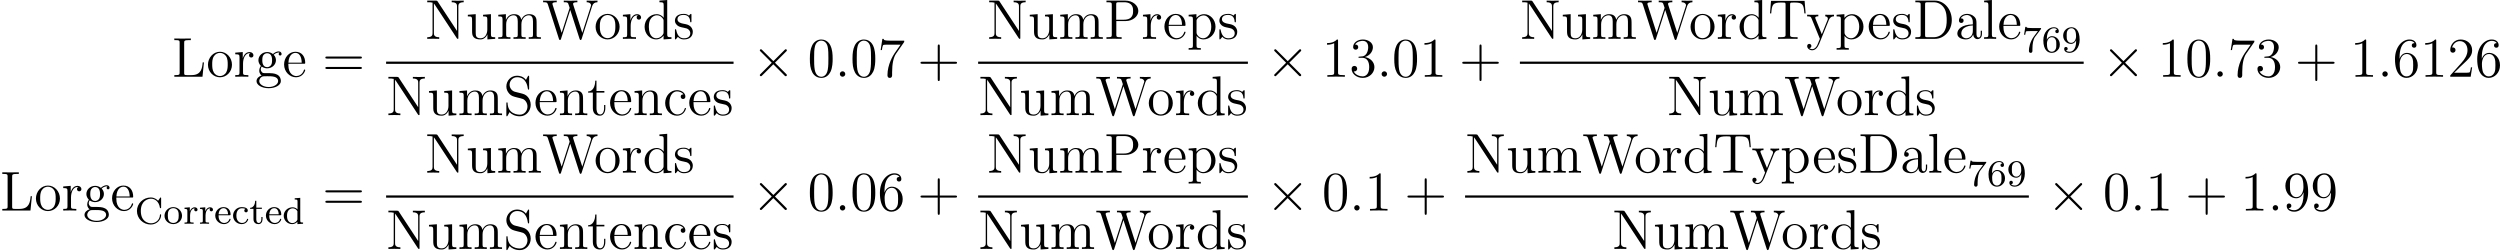
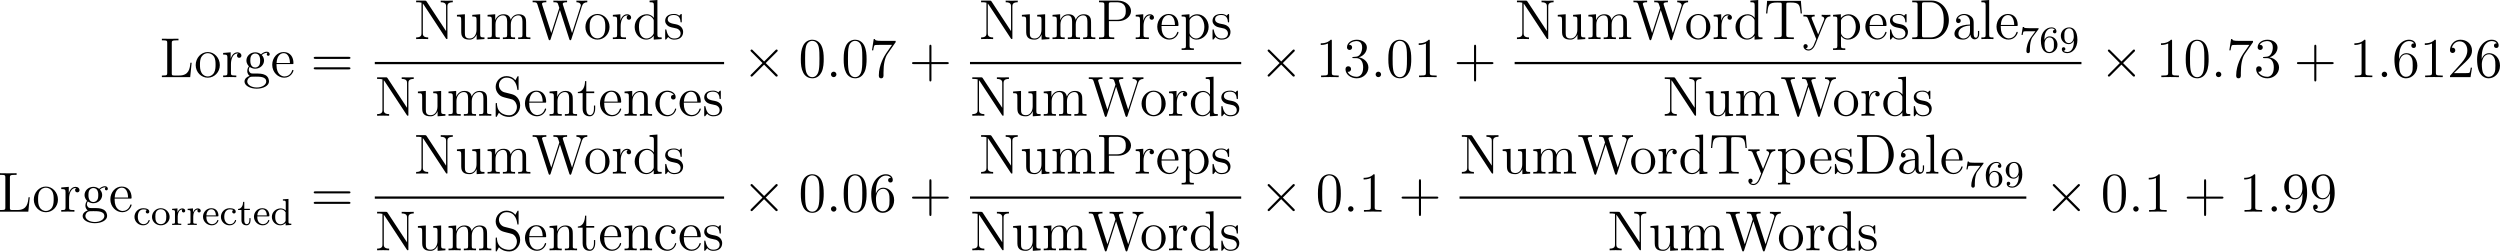
- <svg xmlns="http://www.w3.org/2000/svg" xmlns:xlink="http://www.w3.org/1999/xlink" version="1.1" width="603.292pt" height="60.356pt" viewBox="-.239 -.283 603.292 60.356">
+ <svg xmlns="http://www.w3.org/2000/svg" xmlns:xlink="http://www.w3.org/1999/xlink" version="1.1" width="600.08pt" height="60.356pt" viewBox="-.241 -.283 600.08 60.356">
  <defs>
-     <path id="g1-58" d="M2.2-.574C2.2-.921 1.913-1.16 1.626-1.16C1.279-1.16 1.04-.873 1.04-.586C1.04-.239 1.327 0 1.614 0C1.961 0 2.2-.287 2.2-.574Z" />
    <path id="g2-54" d="M1.1-2.638C1.1-3.3 1.156-3.881 1.443-4.368C1.682-4.766 2.088-5.093 2.59-5.093C2.75-5.093 3.116-5.069 3.3-4.79C2.941-4.774 2.909-4.503 2.909-4.415C2.909-4.176 3.092-4.041 3.284-4.041C3.427-4.041 3.658-4.129 3.658-4.431C3.658-4.91 3.3-5.3 2.582-5.3C1.474-5.3 .351-4.248 .351-2.527C.351-.367 1.355 .167 2.128 .167C2.511 .167 2.925 .064 3.284-.279C3.602-.59 3.873-.925 3.873-1.618C3.873-2.662 3.084-3.395 2.2-3.395C1.626-3.395 1.283-3.029 1.1-2.638ZM2.128-.072C1.706-.072 1.443-.367 1.323-.59C1.14-.948 1.124-1.49 1.124-1.793C1.124-2.582 1.554-3.172 2.168-3.172C2.566-3.172 2.805-2.965 2.957-2.686C3.124-2.391 3.124-2.032 3.124-1.626S3.124-.869 2.965-.582C2.758-.215 2.479-.072 2.128-.072Z" />
    <path id="g2-55" d="M4.033-4.854C4.105-4.941 4.105-4.957 4.105-5.133H2.08C1.881-5.133 1.634-5.141 1.435-5.157C1.02-5.189 1.012-5.26 .988-5.388H.741L.47-3.706H.717C.733-3.826 .821-4.376 .933-4.439C1.02-4.479 1.618-4.479 1.737-4.479H3.427L2.606-3.379C1.698-2.168 1.506-.909 1.506-.279C1.506-.199 1.506 .167 1.881 .167S2.256-.191 2.256-.287V-.669C2.256-1.817 2.447-2.758 2.837-3.276L4.033-4.854Z" />
    <path id="g2-57" d="M3.124-2.351C3.124-.406 2.2-.072 1.737-.072C1.57-.072 1.156-.096 .94-.343C1.291-.375 1.315-.638 1.315-.717C1.315-.956 1.132-1.092 .94-1.092C.797-1.092 .566-1.004 .566-.701C.566-.159 1.012 .167 1.745 .167C2.837 .167 3.873-.917 3.873-2.622C3.873-4.694 2.957-5.3 2.136-5.3C1.196-5.3 .351-4.567 .351-3.523C.351-2.495 1.124-1.745 2.024-1.745C2.59-1.745 2.933-2.104 3.124-2.511V-2.351ZM2.056-1.969C1.69-1.969 1.459-2.136 1.283-2.431C1.1-2.726 1.1-3.108 1.1-3.515C1.1-3.985 1.1-4.32 1.315-4.647C1.514-4.933 1.769-5.093 2.144-5.093C2.678-5.093 2.909-4.567 2.933-4.527C3.1-4.136 3.108-3.515 3.108-3.355C3.108-2.726 2.766-1.969 2.056-1.969Z" />
-     <path id="g2-67" d="M5.635-5.404C5.635-5.531 5.635-5.611 5.531-5.611C5.475-5.611 5.467-5.603 5.396-5.499L4.989-4.91C4.702-5.22 4.176-5.611 3.411-5.611C1.809-5.611 .47-4.328 .47-2.726C.47-1.116 1.801 .167 3.419 .167C4.758 .167 5.635-.893 5.635-1.865C5.635-1.945 5.635-2.016 5.507-2.016C5.42-2.016 5.396-1.977 5.388-1.897C5.324-.669 4.336-.096 3.491-.096C2.813-.096 1.299-.51 1.299-2.726C1.299-4.87 2.734-5.348 3.491-5.348C4.24-5.348 5.165-4.814 5.372-3.443C5.38-3.379 5.388-3.324 5.499-3.324C5.635-3.324 5.635-3.379 5.635-3.531V-5.404Z" />
    <path id="g2-99" d="M2.933-3.164C2.71-3.092 2.678-2.909 2.678-2.813C2.678-2.598 2.829-2.439 3.053-2.439C3.26-2.439 3.427-2.582 3.427-2.821C3.427-3.316 2.885-3.555 2.136-3.555C1.028-3.555 .279-2.67 .279-1.722C.279-.709 1.108 .08 2.112 .08C3.236 .08 3.515-.861 3.515-.956S3.411-1.052 3.387-1.052C3.332-1.052 3.292-1.044 3.268-.964C3.212-.797 2.989-.167 2.192-.167C1.698-.167 .988-.55 .988-1.73C.988-2.877 1.578-3.308 2.16-3.308C2.232-3.308 2.654-3.308 2.933-3.164Z" />
    <path id="g2-100" d="M2.622-5.444V-5.181C3.164-5.181 3.228-5.125 3.228-4.734V-3.053C2.949-3.355 2.574-3.515 2.16-3.515C1.164-3.515 .279-2.742 .279-1.714C.279-.733 1.076 .08 2.08 .08C2.55 .08 2.941-.143 3.204-.422V.08L4.415 0V-.263C3.873-.263 3.81-.319 3.81-.709V-5.531L2.622-5.444ZM3.204-.988C3.204-.845 3.204-.813 3.084-.654C2.861-.335 2.495-.143 2.12-.143C1.753-.143 1.435-.335 1.243-.63C1.028-.94 .988-1.331 .988-1.706C.988-2.168 1.06-2.495 1.243-2.774C1.435-3.068 1.793-3.292 2.2-3.292C2.582-3.292 2.965-3.1 3.204-2.686V-.988Z" />
    <path id="g2-101" d="M3.292-1.817C3.467-1.817 3.515-1.817 3.515-2C3.515-2.71 3.124-3.555 2-3.555C1.012-3.555 .239-2.734 .239-1.745C.239-.717 1.1 .08 2.104 .08C3.116 .08 3.515-.773 3.515-.956C3.515-.988 3.491-1.068 3.387-1.068C3.3-1.068 3.284-1.012 3.268-.964C2.981-.191 2.295-.167 2.152-.167C1.793-.167 1.427-.335 1.188-.701S.948-1.578 .948-1.817H3.292ZM.956-2.024C1.028-3.14 1.706-3.332 2-3.332C2.933-3.332 2.965-2.208 2.973-2.024H.956Z" />
    <path id="g2-111" d="M3.985-1.698C3.985-2.694 3.164-3.555 2.112-3.555S.239-2.694 .239-1.698S1.092 .08 2.112 .08C3.14 .08 3.985-.701 3.985-1.698ZM2.112-.167C1.682-.167 1.347-.375 1.172-.654C.972-.98 .948-1.371 .948-1.769C.948-2.072 .948-2.55 1.196-2.893C1.403-3.172 1.737-3.332 2.112-3.332C2.527-3.332 2.869-3.132 3.053-2.853C3.268-2.519 3.276-2.088 3.276-1.769C3.276-1.403 3.26-.964 3.037-.63C2.821-.311 2.463-.167 2.112-.167Z" />
    <path id="g2-114" d="M1.467-1.817C1.467-2.415 1.714-3.276 2.479-3.292C2.431-3.26 2.351-3.196 2.351-3.013C2.351-2.766 2.542-2.654 2.702-2.654C2.893-2.654 3.061-2.782 3.061-3.013C3.061-3.292 2.805-3.515 2.455-3.515C1.937-3.515 1.586-3.124 1.419-2.678H1.411V-3.515L.279-3.427V-3.164C.821-3.164 .885-3.108 .885-2.718V-.622C.885-.263 .789-.263 .279-.263V0C.59-.024 1.028-.024 1.219-.024C1.69-.024 1.706-.024 2.224 0V-.263H2.064C1.482-.263 1.467-.351 1.467-.638V-1.817Z" />
    <path id="g2-116" d="M1.482-3.172H2.67V-3.435H1.482V-4.902H1.235C1.227-4.176 .901-3.419 .159-3.395V-3.172H.877V-.996C.877-.064 1.594 .08 1.961 .08C2.495 .08 2.813-.399 2.813-.996V-1.443H2.566V-1.012C2.566-.462 2.319-.167 2.016-.167C1.482-.167 1.482-.853 1.482-.98V-3.172Z" />
+     <path id="g1-58" d="M2.2-.574C2.2-.921 1.913-1.16 1.626-1.16C1.279-1.16 1.04-.873 1.04-.586C1.04-.239 1.327 0 1.614 0C1.961 0 2.2-.287 2.2-.574Z" />
    <path id="g0-2" d="M4.651-3.324L2.26-5.703C2.116-5.846 2.092-5.87 1.997-5.87C1.877-5.87 1.757-5.762 1.757-5.631C1.757-5.547 1.781-5.523 1.913-5.392L4.304-2.989L1.913-.586C1.781-.454 1.757-.43 1.757-.347C1.757-.215 1.877-.108 1.997-.108C2.092-.108 2.116-.132 2.26-.275L4.639-2.654L7.113-.179C7.137-.167 7.221-.108 7.293-.108C7.436-.108 7.532-.215 7.532-.347C7.532-.371 7.532-.418 7.496-.478C7.484-.502 5.583-2.379 4.985-2.989L7.173-5.177C7.233-5.248 7.412-5.404 7.472-5.475C7.484-5.499 7.532-5.547 7.532-5.631C7.532-5.762 7.436-5.87 7.293-5.87C7.197-5.87 7.149-5.822 7.018-5.691L4.651-3.324Z" />
    <path id="g3-43" d="M4.77-2.762H8.07C8.237-2.762 8.452-2.762 8.452-2.977C8.452-3.204 8.249-3.204 8.07-3.204H4.77V-6.504C4.77-6.671 4.77-6.886 4.555-6.886C4.328-6.886 4.328-6.683 4.328-6.504V-3.204H1.028C.861-3.204 .646-3.204 .646-2.989C.646-2.762 .849-2.762 1.028-2.762H4.328V.538C4.328 .705 4.328 .921 4.543 .921C4.77 .921 4.77 .717 4.77 .538V-2.762Z" />
    <path id="g3-48" d="M5.356-3.826C5.356-4.818 5.296-5.786 4.866-6.695C4.376-7.687 3.515-7.95 2.929-7.95C2.236-7.95 1.387-7.603 .944-6.611C.61-5.858 .49-5.117 .49-3.826C.49-2.666 .574-1.793 1.004-.944C1.47-.036 2.295 .251 2.917 .251C3.957 .251 4.555-.371 4.902-1.064C5.332-1.961 5.356-3.132 5.356-3.826ZM2.917 .012C2.534 .012 1.757-.203 1.53-1.506C1.399-2.224 1.399-3.132 1.399-3.969C1.399-4.949 1.399-5.834 1.59-6.539C1.793-7.34 2.403-7.711 2.917-7.711C3.371-7.711 4.065-7.436 4.292-6.408C4.447-5.727 4.447-4.782 4.447-3.969C4.447-3.168 4.447-2.26 4.316-1.53C4.089-.215 3.335 .012 2.917 .012Z" />
    <path id="g3-49" d="M3.443-7.663C3.443-7.938 3.443-7.95 3.204-7.95C2.917-7.627 2.319-7.185 1.088-7.185V-6.838C1.363-6.838 1.961-6.838 2.618-7.149V-.921C2.618-.49 2.582-.347 1.53-.347H1.16V0C1.482-.024 2.642-.024 3.037-.024S4.579-.024 4.902 0V-.347H4.531C3.479-.347 3.443-.49 3.443-.921V-7.663Z" />
    <path id="g3-50" d="M5.26-2.008H4.997C4.961-1.805 4.866-1.148 4.746-.956C4.663-.849 3.981-.849 3.622-.849H1.411C1.733-1.124 2.463-1.889 2.774-2.176C4.591-3.85 5.26-4.471 5.26-5.655C5.26-7.03 4.172-7.95 2.786-7.95S.586-6.767 .586-5.738C.586-5.129 1.112-5.129 1.148-5.129C1.399-5.129 1.71-5.308 1.71-5.691C1.71-6.025 1.482-6.253 1.148-6.253C1.04-6.253 1.016-6.253 .98-6.241C1.207-7.054 1.853-7.603 2.63-7.603C3.646-7.603 4.268-6.755 4.268-5.655C4.268-4.639 3.682-3.754 3.001-2.989L.586-.287V0H4.949L5.26-2.008Z" />
    <path id="g3-51" d="M2.2-4.292C1.997-4.28 1.949-4.268 1.949-4.16C1.949-4.041 2.008-4.041 2.224-4.041H2.774C3.79-4.041 4.244-3.204 4.244-2.056C4.244-.49 3.431-.072 2.845-.072C2.271-.072 1.291-.347 .944-1.136C1.327-1.076 1.674-1.291 1.674-1.722C1.674-2.068 1.423-2.307 1.088-2.307C.801-2.307 .49-2.14 .49-1.686C.49-.622 1.554 .251 2.881 .251C4.304 .251 5.356-.837 5.356-2.044C5.356-3.144 4.471-4.005 3.324-4.208C4.364-4.507 5.033-5.38 5.033-6.312C5.033-7.257 4.053-7.95 2.893-7.95C1.698-7.95 .813-7.221 .813-6.348C.813-5.87 1.184-5.774 1.363-5.774C1.614-5.774 1.901-5.954 1.901-6.312C1.901-6.695 1.614-6.862 1.351-6.862C1.279-6.862 1.255-6.862 1.219-6.85C1.674-7.663 2.798-7.663 2.857-7.663C3.252-7.663 4.029-7.484 4.029-6.312C4.029-6.085 3.993-5.416 3.646-4.902C3.288-4.376 2.881-4.34 2.558-4.328L2.2-4.292Z" />
    <path id="g3-54" d="M1.47-4.16C1.47-7.185 2.941-7.663 3.587-7.663C4.017-7.663 4.447-7.532 4.674-7.173C4.531-7.173 4.077-7.173 4.077-6.683C4.077-6.42 4.256-6.193 4.567-6.193C4.866-6.193 5.069-6.372 5.069-6.719C5.069-7.34 4.615-7.95 3.575-7.95C2.068-7.95 .49-6.408 .49-3.778C.49-.49 1.925 .251 2.941 .251C4.244 .251 5.356-.885 5.356-2.439C5.356-4.029 4.244-5.093 3.049-5.093C1.985-5.093 1.59-4.172 1.47-3.838V-4.16ZM2.941-.072C2.188-.072 1.829-.741 1.722-.992C1.614-1.303 1.494-1.889 1.494-2.726C1.494-3.67 1.925-4.854 3.001-4.854C3.658-4.854 4.005-4.411 4.184-4.005C4.376-3.563 4.376-2.965 4.376-2.451C4.376-1.841 4.376-1.303 4.148-.849C3.85-.275 3.419-.072 2.941-.072Z" />
    <path id="g3-55" d="M5.679-7.424V-7.699H2.798C1.351-7.699 1.327-7.855 1.279-8.082H1.016L.646-5.691H.909C.944-5.906 1.052-6.647 1.207-6.779C1.303-6.85 2.2-6.85 2.367-6.85H4.902L3.634-5.033C3.312-4.567 2.104-2.606 2.104-.359C2.104-.227 2.104 .251 2.594 .251C3.096 .251 3.096-.215 3.096-.371V-.968C3.096-2.75 3.383-4.136 3.945-4.937L5.679-7.424Z" />
    <path id="g3-57" d="M4.376-3.479C4.376-.658 3.12-.072 2.403-.072C2.116-.072 1.482-.108 1.184-.526H1.255C1.339-.502 1.769-.574 1.769-1.016C1.769-1.279 1.59-1.506 1.279-1.506S.777-1.303 .777-.992C.777-.251 1.375 .251 2.415 .251C3.909 .251 5.356-1.339 5.356-3.933C5.356-7.149 4.017-7.95 2.965-7.95C1.65-7.95 .49-6.85 .49-5.272S1.602-2.618 2.798-2.618C3.682-2.618 4.136-3.264 4.376-3.873V-3.479ZM2.845-2.857C2.092-2.857 1.769-3.467 1.662-3.694C1.47-4.148 1.47-4.722 1.47-5.26C1.47-5.93 1.47-6.504 1.781-6.994C1.997-7.317 2.319-7.663 2.965-7.663C3.646-7.663 3.993-7.066 4.113-6.791C4.352-6.205 4.352-5.189 4.352-5.009C4.352-4.005 3.897-2.857 2.845-2.857Z" />
    <path id="g3-61" d="M8.07-3.873C8.237-3.873 8.452-3.873 8.452-4.089C8.452-4.316 8.249-4.316 8.07-4.316H1.028C.861-4.316 .646-4.316 .646-4.101C.646-3.873 .849-3.873 1.028-3.873H8.07ZM8.07-1.65C8.237-1.65 8.452-1.65 8.452-1.865C8.452-2.092 8.249-2.092 8.07-2.092H1.028C.861-2.092 .646-2.092 .646-1.877C.646-1.65 .849-1.65 1.028-1.65H8.07Z" />
    <path id="g3-68" d="M.502-8.165V-7.819H.741C1.602-7.819 1.638-7.699 1.638-7.257V-.909C1.638-.466 1.602-.347 .741-.347H.502V0H4.686C6.683 0 8.285-1.793 8.285-4.005C8.285-6.312 6.671-8.165 4.686-8.165H.502ZM3.132-.347C2.606-.347 2.582-.43 2.582-.825V-7.34C2.582-7.735 2.606-7.819 3.132-7.819H4.388C5.38-7.819 6.169-7.34 6.659-6.551C7.197-5.703 7.197-4.495 7.197-4.017C7.197-3.347 7.185-2.224 6.504-1.339C6.109-.837 5.392-.347 4.388-.347H3.132Z" />
    <path id="g3-76" d="M6.814-3.061H6.551C6.432-1.865 6.276-.347 4.184-.347H3.144C2.618-.347 2.594-.43 2.594-.825V-7.245C2.594-7.675 2.618-7.819 3.658-7.819H4.017V-8.165C3.67-8.141 2.618-8.141 2.2-8.141C1.841-8.141 .777-8.141 .49-8.165V-7.819H.729C1.59-7.819 1.626-7.699 1.626-7.257V-.909C1.626-.466 1.59-.347 .729-.347H.49V0H6.504L6.814-3.061Z" />
    <path id="g3-78" d="M2.702-7.998C2.594-8.153 2.582-8.165 2.319-8.165H.49V-7.819C1.004-7.819 1.303-7.819 1.626-7.735V-1.255C1.626-.909 1.626-.347 .49-.347V0C.801-.024 1.435-.024 1.769-.024S2.738-.024 3.049 0V-.347C1.913-.347 1.913-.909 1.913-1.255V-7.544C2.008-7.448 2.008-7.424 2.116-7.281L6.779-.179C6.898-.012 6.91 0 6.994 0C7.101 0 7.125-.048 7.137-.072V-6.91C7.137-7.257 7.137-7.819 8.273-7.819V-8.165C7.962-8.141 7.329-8.141 6.994-8.141S6.025-8.141 5.715-8.165V-7.819C6.85-7.819 6.85-7.257 6.85-6.91V-1.686L2.702-7.998Z" />
    <path id="g3-80" d="M2.606-3.802H4.627C6.025-3.802 7.305-4.746 7.305-5.954C7.305-7.113 6.145-8.165 4.531-8.165H.502V-7.819H.741C1.602-7.819 1.638-7.699 1.638-7.257V-.909C1.638-.466 1.602-.347 .741-.347H.502V0C.789-.024 1.769-.024 2.116-.024C2.475-.024 3.455-.024 3.742 0V-.347H3.503C2.642-.347 2.606-.466 2.606-.909V-3.802ZM2.582-4.089V-7.34C2.582-7.735 2.606-7.819 3.132-7.819H4.256C6.193-7.819 6.193-6.468 6.193-5.954C6.193-5.452 6.193-4.089 4.244-4.089H2.582Z" />
    <path id="g3-83" d="M2.487-4.985C1.877-5.141 1.339-5.738 1.339-6.504C1.339-7.34 2.008-8.094 2.941-8.094C4.902-8.094 5.165-6.157 5.236-5.643C5.26-5.499 5.26-5.452 5.38-5.452C5.511-5.452 5.511-5.511 5.511-5.727V-8.141C5.511-8.357 5.511-8.416 5.392-8.416C5.356-8.416 5.308-8.416 5.224-8.261L4.83-7.532C4.256-8.273 3.467-8.416 2.941-8.416C1.614-8.416 .646-7.352 .646-6.133C.646-5.559 .849-5.033 1.291-4.555C1.71-4.089 2.128-3.981 2.977-3.766C3.395-3.67 4.053-3.503 4.22-3.431C4.782-3.156 5.153-2.511 5.153-1.841C5.153-.944 4.519-.096 3.527-.096C2.989-.096 2.248-.227 1.662-.741C.968-1.363 .921-2.224 .909-2.618C.897-2.714 .801-2.714 .777-2.714C.646-2.714 .646-2.654 .646-2.439V-.024C.646 .191 .646 .251 .765 .251C.837 .251 .849 .227 .933 .084C.98-.012 1.231-.454 1.327-.634C1.757-.155 2.511 .251 3.539 .251C4.878 .251 5.846-.885 5.846-2.2C5.846-2.929 5.571-3.467 5.248-3.862C4.806-4.4 4.268-4.531 3.802-4.651L2.487-4.985Z" />
    <path id="g3-84" d="M7.807-8.106H.634L.418-5.44H.681C.849-7.329 .956-7.759 2.845-7.759C3.061-7.759 3.395-7.759 3.491-7.735C3.73-7.699 3.742-7.556 3.742-7.281V-.921C3.742-.514 3.742-.347 2.57-.347H2.14V0C2.523-.024 3.754-.024 4.22-.024S5.93-.024 6.312 0V-.347H5.882C4.71-.347 4.71-.514 4.71-.921V-7.281C4.71-7.58 4.734-7.687 4.926-7.735C5.021-7.759 5.368-7.759 5.595-7.759C7.484-7.759 7.592-7.329 7.759-5.44H8.022L7.807-8.106Z" />
    <path id="g3-87" d="M10.676-6.994C10.867-7.568 11.214-7.807 11.812-7.819V-8.165C11.298-8.141 11.274-8.141 10.748-8.141C10.437-8.141 9.791-8.141 9.504-8.165V-7.819C10.234-7.807 10.449-7.424 10.449-7.185C10.449-7.125 10.413-7.03 10.389-6.946L8.572-1.279L6.635-7.293C6.623-7.329 6.599-7.424 6.599-7.46C6.599-7.819 7.233-7.819 7.52-7.819V-8.165C7.233-8.141 6.348-8.141 6.001-8.141S4.926-8.141 4.615-8.165V-7.819C5.248-7.819 5.416-7.783 5.547-7.568C5.631-7.412 5.715-7.042 5.87-6.611L4.16-1.279L2.248-7.233C2.188-7.4 2.188-7.424 2.188-7.46C2.188-7.819 2.798-7.819 3.108-7.819V-8.165C2.833-8.141 1.925-8.141 1.59-8.141C1.243-8.141 .514-8.141 .203-8.165V-7.819C.849-7.819 1.076-7.819 1.219-7.364L3.587 .024C3.646 .203 3.694 .251 3.802 .251C3.897 .251 3.957 .215 4.017 .036L6.001-6.169L7.998 .036C8.058 .215 8.118 .251 8.213 .251C8.321 .251 8.369 .203 8.428 .024L10.676-6.994Z" />
    <path id="g3-97" d="M4.615-3.192C4.615-3.838 4.615-4.316 4.089-4.782C3.67-5.165 3.132-5.332 2.606-5.332C1.626-5.332 .873-4.686 .873-3.909C.873-3.563 1.1-3.395 1.375-3.395C1.662-3.395 1.865-3.599 1.865-3.885C1.865-4.376 1.435-4.376 1.255-4.376C1.53-4.878 2.104-5.093 2.582-5.093C3.132-5.093 3.838-4.639 3.838-3.563V-3.084C1.435-3.049 .526-2.044 .526-1.124C.526-.179 1.626 .12 2.355 .12C3.144 .12 3.682-.359 3.909-.933C3.957-.371 4.328 .06 4.842 .06C5.093 .06 5.786-.108 5.786-1.064V-1.733H5.523V-1.064C5.523-.383 5.236-.287 5.069-.287C4.615-.287 4.615-.921 4.615-1.1V-3.192ZM3.838-1.686C3.838-.514 2.965-.12 2.451-.12C1.865-.12 1.375-.55 1.375-1.124C1.375-2.702 3.407-2.845 3.838-2.869V-1.686Z" />
    <path id="g3-99" d="M4.328-4.423C4.184-4.423 3.742-4.423 3.742-3.933C3.742-3.646 3.945-3.443 4.232-3.443C4.507-3.443 4.734-3.61 4.734-3.957C4.734-4.758 3.897-5.332 2.929-5.332C1.53-5.332 .418-4.089 .418-2.582C.418-1.052 1.566 .12 2.917 .12C4.495 .12 4.854-1.315 4.854-1.423S4.77-1.53 4.734-1.53C4.627-1.53 4.615-1.494 4.579-1.351C4.316-.502 3.67-.143 3.025-.143C2.295-.143 1.327-.777 1.327-2.594C1.327-4.579 2.343-5.069 2.941-5.069C3.395-5.069 4.053-4.89 4.328-4.423Z" />
    <path id="g3-100" d="M3.587-8.165V-7.819C4.4-7.819 4.495-7.735 4.495-7.149V-4.507C4.244-4.854 3.73-5.272 3.001-5.272C1.614-5.272 .418-4.101 .418-2.57C.418-1.052 1.554 .12 2.869 .12C3.778 .12 4.304-.478 4.471-.705V.12L6.157 0V-.347C5.344-.347 5.248-.43 5.248-1.016V-8.297L3.587-8.165ZM4.471-1.399C4.471-1.184 4.471-1.148 4.304-.885C4.017-.466 3.527-.12 2.929-.12C2.618-.12 1.327-.239 1.327-2.558C1.327-3.419 1.47-3.897 1.733-4.292C1.973-4.663 2.451-5.033 3.049-5.033C3.79-5.033 4.208-4.495 4.328-4.304C4.471-4.101 4.471-4.077 4.471-3.862V-1.399Z" />
    <path id="g3-101" d="M4.579-2.774C4.842-2.774 4.866-2.774 4.866-3.001C4.866-4.208 4.22-5.332 2.774-5.332C1.411-5.332 .359-4.101 .359-2.618C.359-1.04 1.578 .12 2.905 .12C4.328 .12 4.866-1.172 4.866-1.423C4.866-1.494 4.806-1.542 4.734-1.542C4.639-1.542 4.615-1.482 4.591-1.423C4.28-.418 3.479-.143 2.977-.143S1.267-.478 1.267-2.546V-2.774H4.579ZM1.279-3.001C1.375-4.878 2.427-5.093 2.762-5.093C4.041-5.093 4.113-3.407 4.125-3.001H1.279Z" />
    <path id="g3-103" d="M1.423-2.164C1.985-1.793 2.463-1.793 2.594-1.793C3.67-1.793 4.471-2.606 4.471-3.527C4.471-3.85 4.376-4.304 3.993-4.686C4.459-5.165 5.021-5.165 5.081-5.165C5.129-5.165 5.189-5.165 5.236-5.141C5.117-5.093 5.057-4.973 5.057-4.842C5.057-4.674 5.177-4.531 5.368-4.531C5.464-4.531 5.679-4.591 5.679-4.854C5.679-5.069 5.511-5.404 5.093-5.404C4.471-5.404 4.005-5.021 3.838-4.842C3.479-5.117 3.061-5.272 2.606-5.272C1.53-5.272 .729-4.459 .729-3.539C.729-2.857 1.148-2.415 1.267-2.307C1.124-2.128 .909-1.781 .909-1.315C.909-.622 1.327-.323 1.423-.263C.873-.108 .323 .323 .323 .944C.323 1.769 1.447 2.451 2.917 2.451C4.34 2.451 5.523 1.817 5.523 .921C5.523 .622 5.44-.084 4.722-.454C4.113-.765 3.515-.765 2.487-.765C1.757-.765 1.674-.765 1.459-.992C1.339-1.112 1.231-1.339 1.231-1.59C1.231-1.793 1.303-1.997 1.423-2.164ZM2.606-2.044C1.554-2.044 1.554-3.252 1.554-3.527C1.554-3.742 1.554-4.232 1.757-4.555C1.985-4.902 2.343-5.021 2.594-5.021C3.646-5.021 3.646-3.814 3.646-3.539C3.646-3.324 3.646-2.833 3.443-2.511C3.216-2.164 2.857-2.044 2.606-2.044ZM2.929 2.2C1.781 2.2 .909 1.614 .909 .933C.909 .837 .933 .371 1.387 .06C1.65-.108 1.757-.108 2.594-.108C3.587-.108 4.937-.108 4.937 .933C4.937 1.638 4.029 2.2 2.929 2.2Z" />
    <path id="g3-108" d="M2.056-8.297L.395-8.165V-7.819C1.207-7.819 1.303-7.735 1.303-7.149V-.885C1.303-.347 1.172-.347 .395-.347V0C.729-.024 1.315-.024 1.674-.024S2.63-.024 2.965 0V-.347C2.2-.347 2.056-.347 2.056-.885V-8.297Z" />
    <path id="g3-109" d="M8.572-2.905C8.572-4.017 8.572-4.352 8.297-4.734C7.95-5.2 7.388-5.272 6.982-5.272C5.99-5.272 5.487-4.555 5.296-4.089C5.129-5.009 4.483-5.272 3.73-5.272C2.57-5.272 2.116-4.28 2.02-4.041H2.008V-5.272L.383-5.141V-4.794C1.196-4.794 1.291-4.71 1.291-4.125V-.885C1.291-.347 1.16-.347 .383-.347V0C.693-.024 1.339-.024 1.674-.024C2.02-.024 2.666-.024 2.977 0V-.347C2.212-.347 2.068-.347 2.068-.885V-3.108C2.068-4.364 2.893-5.033 3.634-5.033S4.543-4.423 4.543-3.694V-.885C4.543-.347 4.411-.347 3.634-.347V0C3.945-.024 4.591-.024 4.926-.024C5.272-.024 5.918-.024 6.229 0V-.347C5.464-.347 5.32-.347 5.32-.885V-3.108C5.32-4.364 6.145-5.033 6.886-5.033S7.795-4.423 7.795-3.694V-.885C7.795-.347 7.663-.347 6.886-.347V0C7.197-.024 7.843-.024 8.177-.024C8.524-.024 9.17-.024 9.48 0V-.347C8.883-.347 8.584-.347 8.572-.705V-2.905Z" />
    <path id="g3-110" d="M5.32-2.905C5.32-4.017 5.32-4.352 5.045-4.734C4.698-5.2 4.136-5.272 3.73-5.272C2.57-5.272 2.116-4.28 2.02-4.041H2.008V-5.272L.383-5.141V-4.794C1.196-4.794 1.291-4.71 1.291-4.125V-.885C1.291-.347 1.16-.347 .383-.347V0C.693-.024 1.339-.024 1.674-.024C2.02-.024 2.666-.024 2.977 0V-.347C2.212-.347 2.068-.347 2.068-.885V-3.108C2.068-4.364 2.893-5.033 3.634-5.033S4.543-4.423 4.543-3.694V-.885C4.543-.347 4.411-.347 3.634-.347V0C3.945-.024 4.591-.024 4.926-.024C5.272-.024 5.918-.024 6.229 0V-.347C5.631-.347 5.332-.347 5.32-.705V-2.905Z" />
    <path id="g3-111" d="M5.487-2.558C5.487-4.101 4.316-5.332 2.929-5.332C1.494-5.332 .359-4.065 .359-2.558C.359-1.028 1.554 .12 2.917 .12C4.328 .12 5.487-1.052 5.487-2.558ZM2.929-.143C2.487-.143 1.949-.335 1.602-.921C1.279-1.459 1.267-2.164 1.267-2.666C1.267-3.12 1.267-3.85 1.638-4.388C1.973-4.902 2.499-5.093 2.917-5.093C3.383-5.093 3.885-4.878 4.208-4.411C4.579-3.862 4.579-3.108 4.579-2.666C4.579-2.248 4.579-1.506 4.268-.944C3.933-.371 3.383-.143 2.929-.143Z" />
    <path id="g3-112" d="M2.929 1.973C2.164 1.973 2.02 1.973 2.02 1.435V-.646C2.236-.347 2.726 .12 3.491 .12C4.866 .12 6.073-1.04 6.073-2.582C6.073-4.101 4.949-5.272 3.646-5.272C2.594-5.272 2.032-4.519 1.997-4.471V-5.272L.335-5.141V-4.794C1.172-4.794 1.243-4.71 1.243-4.184V1.435C1.243 1.973 1.112 1.973 .335 1.973V2.319C.646 2.295 1.291 2.295 1.626 2.295C1.973 2.295 2.618 2.295 2.929 2.319V1.973ZM2.02-3.814C2.02-4.041 2.02-4.053 2.152-4.244C2.511-4.782 3.096-5.009 3.551-5.009C4.447-5.009 5.165-3.921 5.165-2.582C5.165-1.16 4.352-.12 3.431-.12C3.061-.12 2.714-.275 2.475-.502C2.2-.777 2.02-1.016 2.02-1.351V-3.814Z" />
    <path id="g3-114" d="M1.997-2.786C1.997-3.945 2.475-5.033 3.395-5.033C3.491-5.033 3.515-5.033 3.563-5.021C3.467-4.973 3.276-4.902 3.276-4.579C3.276-4.232 3.551-4.101 3.742-4.101C3.981-4.101 4.22-4.256 4.22-4.579C4.22-4.937 3.897-5.272 3.383-5.272C2.367-5.272 2.02-4.172 1.949-3.945H1.937V-5.272L.335-5.141V-4.794C1.148-4.794 1.243-4.71 1.243-4.125V-.885C1.243-.347 1.112-.347 .335-.347V0C.669-.024 1.327-.024 1.686-.024C2.008-.024 2.857-.024 3.132 0V-.347H2.893C2.02-.347 1.997-.478 1.997-.909V-2.786Z" />
    <path id="g3-115" d="M3.921-5.057C3.921-5.272 3.921-5.332 3.802-5.332C3.706-5.332 3.479-5.069 3.395-4.961C3.025-5.26 2.654-5.332 2.271-5.332C.825-5.332 .395-4.543 .395-3.885C.395-3.754 .395-3.335 .849-2.917C1.231-2.582 1.638-2.499 2.188-2.391C2.845-2.26 3.001-2.224 3.3-1.985C3.515-1.805 3.67-1.542 3.67-1.207C3.67-.693 3.371-.12 2.319-.12C1.53-.12 .956-.574 .693-1.769C.646-1.985 .646-1.997 .634-2.008C.61-2.056 .562-2.056 .526-2.056C.395-2.056 .395-1.997 .395-1.781V-.155C.395 .06 .395 .12 .514 .12C.574 .12 .586 .108 .789-.143C.849-.227 .849-.251 1.028-.442C1.482 .12 2.128 .12 2.331 .12C3.587 .12 4.208-.574 4.208-1.518C4.208-2.164 3.814-2.546 3.706-2.654C3.276-3.025 2.953-3.096 2.164-3.24C1.805-3.312 .933-3.479 .933-4.196C.933-4.567 1.184-5.117 2.26-5.117C3.563-5.117 3.634-4.005 3.658-3.634C3.67-3.539 3.754-3.539 3.79-3.539C3.921-3.539 3.921-3.599 3.921-3.814V-5.057Z" />
    <path id="g3-116" d="M2.008-4.806H3.694V-5.153H2.008V-7.352H1.745C1.733-6.229 1.303-5.081 .215-5.045V-4.806H1.231V-1.482C1.231-.155 2.116 .12 2.75 .12C3.503 .12 3.897-.622 3.897-1.482V-2.164H3.634V-1.506C3.634-.646 3.288-.143 2.821-.143C2.008-.143 2.008-1.255 2.008-1.459V-4.806Z" />
    <path id="g3-117" d="M3.634-5.141V-4.794C4.447-4.794 4.543-4.71 4.543-4.125V-1.985C4.543-.968 4.005-.12 3.108-.12C2.128-.12 2.068-.681 2.068-1.315V-5.272L.383-5.141V-4.794C1.291-4.794 1.291-4.758 1.291-3.694V-1.901C1.291-1.16 1.291-.729 1.65-.335C1.937-.024 2.427 .12 3.037 .12C3.24 .12 3.622 .12 4.029-.227C4.376-.502 4.567-.956 4.567-.956V.12L6.229 0V-.347C5.416-.347 5.32-.43 5.32-1.016V-5.272L3.634-5.141Z" />
    <path id="g3-121" d="M4.842-3.993C5.165-4.794 5.727-4.806 5.954-4.806V-5.153C5.607-5.129 5.44-5.129 5.057-5.129C4.782-5.129 4.758-5.129 4.089-5.153V-4.806C4.531-4.782 4.639-4.507 4.639-4.292C4.639-4.184 4.615-4.125 4.567-4.005L3.347-.992L2.02-4.244C1.949-4.411 1.949-4.483 1.949-4.495C1.949-4.806 2.367-4.806 2.606-4.806V-5.153C2.295-5.129 1.71-5.129 1.375-5.129C.921-5.129 .897-5.129 .215-5.153V-4.806C.909-4.806 1.004-4.746 1.16-4.376L2.941 0C2.415 1.267 2.415 1.291 2.367 1.387C2.164 1.745 1.841 2.2 1.303 2.2C.933 2.2 .705 1.985 .705 1.985S1.124 1.937 1.124 1.518C1.124 1.231 .897 1.076 .681 1.076C.478 1.076 .227 1.196 .227 1.542C.227 1.997 .669 2.439 1.303 2.439C1.973 2.439 2.463 1.853 2.774 1.1L4.842-3.993Z" />
  </defs>
-   <g id="page1" transform="matrix(1.13 0 0 1.13 -63.98604 -75.716)">
-     <use x="93.151" y="83.14" xlink:href="#g3-76" />
-     <use x="100.465" y="83.14" xlink:href="#g3-111" />
-     <use x="106.318" y="83.14" xlink:href="#g3-114" />
-     <use x="110.871" y="83.14" xlink:href="#g3-103" />
-     <use x="116.724" y="83.14" xlink:href="#g3-101" />
-     <use x="125.247" y="83.14" xlink:href="#g3-61" />
-     <use x="147.162" y="75.052" xlink:href="#g3-78" />
-     <use x="155.937" y="75.052" xlink:href="#g3-117" />
-     <use x="162.44" y="75.052" xlink:href="#g3-109" />
-     <use x="172.195" y="75.052" xlink:href="#g3-87" />
-     <use x="183.247" y="75.052" xlink:href="#g3-111" />
-     <use x="189.1" y="75.052" xlink:href="#g3-114" />
-     <use x="193.652" y="75.052" xlink:href="#g3-100" />
-     <use x="200.156" y="75.052" xlink:href="#g3-115" />
-     <rect x="138.868" y="79.912" height=".478" width="74.199" />
-     <use x="138.868" y="91.34" xlink:href="#g3-78" />
-     <use x="147.643" y="91.34" xlink:href="#g3-117" />
-     <use x="154.147" y="91.34" xlink:href="#g3-109" />
-     <use x="163.902" y="91.34" xlink:href="#g3-83" />
-     <use x="170.405" y="91.34" xlink:href="#g3-101" />
-     <use x="175.608" y="91.34" xlink:href="#g3-110" />
-     <use x="181.786" y="91.34" xlink:href="#g3-116" />
-     <use x="186.338" y="91.34" xlink:href="#g3-101" />
-     <use x="191.541" y="91.34" xlink:href="#g3-110" />
-     <use x="198.044" y="91.34" xlink:href="#g3-99" />
-     <use x="203.247" y="91.34" xlink:href="#g3-101" />
-     <use x="208.449" y="91.34" xlink:href="#g3-115" />
-     <use x="216.919" y="83.14" xlink:href="#g0-2" />
-     <use x="228.874" y="83.14" xlink:href="#g3-48" />
-     <use x="234.727" y="83.14" xlink:href="#g1-58" />
-     <use x="237.979" y="83.14" xlink:href="#g3-48" />
-     <use x="243.832" y="83.14" xlink:href="#g3-55" />
-     <use x="252.341" y="83.14" xlink:href="#g3-43" />
-     <use x="267.167" y="75.052" xlink:href="#g3-78" />
-     <use x="275.942" y="75.052" xlink:href="#g3-117" />
-     <use x="282.446" y="75.052" xlink:href="#g3-109" />
-     <use x="292.201" y="75.052" xlink:href="#g3-80" />
-     <use x="300.165" y="75.052" xlink:href="#g3-114" />
-     <use x="304.717" y="75.052" xlink:href="#g3-101" />
-     <use x="309.92" y="75.052" xlink:href="#g3-112" />
-     <use x="316.423" y="75.052" xlink:href="#g3-115" />
-     <rect x="265.298" y="79.912" height=".478" width="57.611" />
-     <use x="265.298" y="91.34" xlink:href="#g3-78" />
-     <use x="274.074" y="91.34" xlink:href="#g3-117" />
-     <use x="280.577" y="91.34" xlink:href="#g3-109" />
-     <use x="290.332" y="91.34" xlink:href="#g3-87" />
-     <use x="301.383" y="91.34" xlink:href="#g3-111" />
-     <use x="307.236" y="91.34" xlink:href="#g3-114" />
-     <use x="311.789" y="91.34" xlink:href="#g3-100" />
-     <use x="318.292" y="91.34" xlink:href="#g3-115" />
-     <use x="326.762" y="83.14" xlink:href="#g0-2" />
-     <use x="338.717" y="83.14" xlink:href="#g3-49" />
-     <use x="344.57" y="83.14" xlink:href="#g3-51" />
-     <use x="350.423" y="83.14" xlink:href="#g1-58" />
-     <use x="353.674" y="83.14" xlink:href="#g3-48" />
-     <use x="359.527" y="83.14" xlink:href="#g3-49" />
-     <use x="368.037" y="83.14" xlink:href="#g3-43" />
-     <use x="380.994" y="75.052" xlink:href="#g3-78" />
-     <use x="389.769" y="75.052" xlink:href="#g3-117" />
-     <use x="396.272" y="75.052" xlink:href="#g3-109" />
-     <use x="406.027" y="75.052" xlink:href="#g3-87" />
-     <use x="417.079" y="75.052" xlink:href="#g3-111" />
-     <use x="422.932" y="75.052" xlink:href="#g3-114" />
-     <use x="427.484" y="75.052" xlink:href="#g3-100" />
-     <use x="433.988" y="75.052" xlink:href="#g3-84" />
-     <use x="442.117" y="75.052" xlink:href="#g3-121" />
-     <use x="448.295" y="75.052" xlink:href="#g3-112" />
-     <use x="455.123" y="75.052" xlink:href="#g3-101" />
-     <use x="460.326" y="75.052" xlink:href="#g3-115" />
-     <use x="464.943" y="75.052" xlink:href="#g3-68" />
-     <use x="473.883" y="75.052" xlink:href="#g3-97" />
-     <use x="479.736" y="75.052" xlink:href="#g3-108" />
-     <use x="482.988" y="75.052" xlink:href="#g3-101" />
-     <use x="488.191" y="77.875" xlink:href="#g2-55" />
-     <use x="492.425" y="77.875" xlink:href="#g2-54" />
-     <use x="496.659" y="77.875" xlink:href="#g2-57" />
-     <rect x="380.994" y="79.912" height=".478" width="120.398" />
-     <use x="412.387" y="91.34" xlink:href="#g3-78" />
-     <use x="421.162" y="91.34" xlink:href="#g3-117" />
-     <use x="427.666" y="91.34" xlink:href="#g3-109" />
-     <use x="437.421" y="91.34" xlink:href="#g3-87" />
-     <use x="448.472" y="91.34" xlink:href="#g3-111" />
-     <use x="454.325" y="91.34" xlink:href="#g3-114" />
-     <use x="458.877" y="91.34" xlink:href="#g3-100" />
-     <use x="465.381" y="91.34" xlink:href="#g3-115" />
-     <use x="505.244" y="83.14" xlink:href="#g0-2" />
-     <use x="517.199" y="83.14" xlink:href="#g3-49" />
-     <use x="523.052" y="83.14" xlink:href="#g3-48" />
-     <use x="528.905" y="83.14" xlink:href="#g1-58" />
-     <use x="532.156" y="83.14" xlink:href="#g3-55" />
-     <use x="538.009" y="83.14" xlink:href="#g3-51" />
-     <use x="546.519" y="83.14" xlink:href="#g3-43" />
-     <use x="558.28" y="83.14" xlink:href="#g3-49" />
-     <use x="564.133" y="83.14" xlink:href="#g1-58" />
-     <use x="567.385" y="83.14" xlink:href="#g3-54" />
-     <use x="573.238" y="83.14" xlink:href="#g3-49" />
-     <use x="579.091" y="83.14" xlink:href="#g3-50" />
-     <use x="584.944" y="83.14" xlink:href="#g3-54" />
+   <g id="page1" transform="matrix(1.13 0 0 1.13 -64.542 -75.716)">
+     <use x="90.799" y="83.14" xlink:href="#g3-76" />
+     <use x="98.113" y="83.14" xlink:href="#g3-111" />
+     <use x="103.966" y="83.14" xlink:href="#g3-114" />
+     <use x="108.518" y="83.14" xlink:href="#g3-103" />
+     <use x="114.371" y="83.14" xlink:href="#g3-101" />
+     <use x="122.895" y="83.14" xlink:href="#g3-61" />
+     <use x="144.809" y="75.052" xlink:href="#g3-78" />
+     <use x="153.585" y="75.052" xlink:href="#g3-117" />
+     <use x="160.088" y="75.052" xlink:href="#g3-109" />
+     <use x="169.843" y="75.052" xlink:href="#g3-87" />
+     <use x="180.895" y="75.052" xlink:href="#g3-111" />
+     <use x="186.748" y="75.052" xlink:href="#g3-114" />
+     <use x="191.3" y="75.052" xlink:href="#g3-100" />
+     <use x="197.803" y="75.052" xlink:href="#g3-115" />
+     <rect x="136.516" y="79.912" height=".478" width="74.199" />
+     <use x="136.516" y="91.34" xlink:href="#g3-78" />
+     <use x="145.291" y="91.34" xlink:href="#g3-117" />
+     <use x="151.794" y="91.34" xlink:href="#g3-109" />
+     <use x="161.549" y="91.34" xlink:href="#g3-83" />
+     <use x="168.053" y="91.34" xlink:href="#g3-101" />
+     <use x="173.255" y="91.34" xlink:href="#g3-110" />
+     <use x="179.433" y="91.34" xlink:href="#g3-116" />
+     <use x="183.986" y="91.34" xlink:href="#g3-101" />
+     <use x="189.188" y="91.34" xlink:href="#g3-110" />
+     <use x="195.692" y="91.34" xlink:href="#g3-99" />
+     <use x="200.894" y="91.34" xlink:href="#g3-101" />
+     <use x="206.097" y="91.34" xlink:href="#g3-115" />
+     <use x="214.567" y="83.14" xlink:href="#g0-2" />
+     <use x="226.522" y="83.14" xlink:href="#g3-48" />
+     <use x="232.375" y="83.14" xlink:href="#g1-58" />
+     <use x="235.626" y="83.14" xlink:href="#g3-48" />
+     <use x="241.479" y="83.14" xlink:href="#g3-55" />
+     <use x="249.989" y="83.14" xlink:href="#g3-43" />
+     <use x="264.815" y="75.052" xlink:href="#g3-78" />
+     <use x="273.59" y="75.052" xlink:href="#g3-117" />
+     <use x="280.093" y="75.052" xlink:href="#g3-109" />
+     <use x="289.848" y="75.052" xlink:href="#g3-80" />
+     <use x="297.813" y="75.052" xlink:href="#g3-114" />
+     <use x="302.365" y="75.052" xlink:href="#g3-101" />
+     <use x="307.568" y="75.052" xlink:href="#g3-112" />
+     <use x="314.071" y="75.052" xlink:href="#g3-115" />
+     <rect x="262.946" y="79.912" height=".478" width="57.611" />
+     <use x="262.946" y="91.34" xlink:href="#g3-78" />
+     <use x="271.721" y="91.34" xlink:href="#g3-117" />
+     <use x="278.225" y="91.34" xlink:href="#g3-109" />
+     <use x="287.98" y="91.34" xlink:href="#g3-87" />
+     <use x="299.031" y="91.34" xlink:href="#g3-111" />
+     <use x="304.884" y="91.34" xlink:href="#g3-114" />
+     <use x="309.436" y="91.34" xlink:href="#g3-100" />
+     <use x="315.94" y="91.34" xlink:href="#g3-115" />
+     <use x="324.409" y="83.14" xlink:href="#g0-2" />
+     <use x="336.364" y="83.14" xlink:href="#g3-49" />
+     <use x="342.217" y="83.14" xlink:href="#g3-51" />
+     <use x="348.07" y="83.14" xlink:href="#g1-58" />
+     <use x="351.322" y="83.14" xlink:href="#g3-48" />
+     <use x="357.175" y="83.14" xlink:href="#g3-49" />
+     <use x="365.685" y="83.14" xlink:href="#g3-43" />
+     <use x="378.641" y="75.052" xlink:href="#g3-78" />
+     <use x="387.417" y="75.052" xlink:href="#g3-117" />
+     <use x="393.92" y="75.052" xlink:href="#g3-109" />
+     <use x="403.675" y="75.052" xlink:href="#g3-87" />
+     <use x="414.727" y="75.052" xlink:href="#g3-111" />
+     <use x="420.58" y="75.052" xlink:href="#g3-114" />
+     <use x="425.132" y="75.052" xlink:href="#g3-100" />
+     <use x="431.635" y="75.052" xlink:href="#g3-84" />
+     <use x="439.764" y="75.052" xlink:href="#g3-121" />
+     <use x="445.943" y="75.052" xlink:href="#g3-112" />
+     <use x="452.771" y="75.052" xlink:href="#g3-101" />
+     <use x="457.974" y="75.052" xlink:href="#g3-115" />
+     <use x="462.591" y="75.052" xlink:href="#g3-68" />
+     <use x="471.531" y="75.052" xlink:href="#g3-97" />
+     <use x="477.384" y="75.052" xlink:href="#g3-108" />
+     <use x="480.636" y="75.052" xlink:href="#g3-101" />
+     <use x="485.838" y="77.875" xlink:href="#g2-55" />
+     <use x="490.073" y="77.875" xlink:href="#g2-54" />
+     <use x="494.307" y="77.875" xlink:href="#g2-57" />
+     <rect x="378.641" y="79.912" height=".478" width="120.398" />
+     <use x="410.035" y="91.34" xlink:href="#g3-78" />
+     <use x="418.81" y="91.34" xlink:href="#g3-117" />
+     <use x="425.313" y="91.34" xlink:href="#g3-109" />
+     <use x="435.068" y="91.34" xlink:href="#g3-87" />
+     <use x="446.12" y="91.34" xlink:href="#g3-111" />
+     <use x="451.973" y="91.34" xlink:href="#g3-114" />
+     <use x="456.525" y="91.34" xlink:href="#g3-100" />
+     <use x="463.028" y="91.34" xlink:href="#g3-115" />
+     <use x="502.891" y="83.14" xlink:href="#g0-2" />
+     <use x="514.846" y="83.14" xlink:href="#g3-49" />
+     <use x="520.699" y="83.14" xlink:href="#g3-48" />
+     <use x="526.552" y="83.14" xlink:href="#g1-58" />
+     <use x="529.804" y="83.14" xlink:href="#g3-55" />
+     <use x="535.657" y="83.14" xlink:href="#g3-51" />
+     <use x="544.167" y="83.14" xlink:href="#g3-43" />
+     <use x="555.928" y="83.14" xlink:href="#g3-49" />
+     <use x="561.781" y="83.14" xlink:href="#g1-58" />
+     <use x="565.033" y="83.14" xlink:href="#g3-54" />
+     <use x="570.886" y="83.14" xlink:href="#g3-49" />
+     <use x="576.739" y="83.14" xlink:href="#g3-50" />
+     <use x="582.592" y="83.14" xlink:href="#g3-54" />
    <use x="56.413" y="111.715" xlink:href="#g3-76" />
    <use x="63.727" y="111.715" xlink:href="#g3-111" />
    <use x="69.58" y="111.715" xlink:href="#g3-114" />
    <use x="74.133" y="111.715" xlink:href="#g3-103" />
    <use x="79.986" y="111.715" xlink:href="#g3-101" />
-     <use x="85.188" y="114.538" xlink:href="#g2-67" />
-     <use x="91.304" y="114.538" xlink:href="#g2-111" />
-     <use x="95.539" y="114.538" xlink:href="#g2-114" />
-     <use x="98.839" y="114.538" xlink:href="#g2-114" />
-     <use x="102.139" y="114.538" xlink:href="#g2-101" />
-     <use x="105.903" y="114.538" xlink:href="#g2-99" />
-     <use x="109.666" y="114.538" xlink:href="#g2-116" />
-     <use x="112.96" y="114.538" xlink:href="#g2-101" />
-     <use x="116.723" y="114.538" xlink:href="#g2-100" />
-     <use x="125.247" y="111.715" xlink:href="#g3-61" />
-     <use x="147.162" y="103.628" xlink:href="#g3-78" />
-     <use x="155.937" y="103.628" xlink:href="#g3-117" />
-     <use x="162.44" y="103.628" xlink:href="#g3-109" />
-     <use x="172.195" y="103.628" xlink:href="#g3-87" />
-     <use x="183.247" y="103.628" xlink:href="#g3-111" />
-     <use x="189.1" y="103.628" xlink:href="#g3-114" />
-     <use x="193.652" y="103.628" xlink:href="#g3-100" />
-     <use x="200.156" y="103.628" xlink:href="#g3-115" />
-     <rect x="138.868" y="108.487" height=".478" width="74.199" />
-     <use x="138.868" y="119.916" xlink:href="#g3-78" />
-     <use x="147.643" y="119.916" xlink:href="#g3-117" />
-     <use x="154.147" y="119.916" xlink:href="#g3-109" />
-     <use x="163.902" y="119.916" xlink:href="#g3-83" />
-     <use x="170.405" y="119.916" xlink:href="#g3-101" />
-     <use x="175.608" y="119.916" xlink:href="#g3-110" />
-     <use x="181.786" y="119.916" xlink:href="#g3-116" />
-     <use x="186.338" y="119.916" xlink:href="#g3-101" />
-     <use x="191.541" y="119.916" xlink:href="#g3-110" />
-     <use x="198.044" y="119.916" xlink:href="#g3-99" />
-     <use x="203.247" y="119.916" xlink:href="#g3-101" />
-     <use x="208.449" y="119.916" xlink:href="#g3-115" />
-     <use x="216.919" y="111.715" xlink:href="#g0-2" />
-     <use x="228.874" y="111.715" xlink:href="#g3-48" />
-     <use x="234.727" y="111.715" xlink:href="#g1-58" />
-     <use x="237.979" y="111.715" xlink:href="#g3-48" />
-     <use x="243.832" y="111.715" xlink:href="#g3-54" />
-     <use x="252.341" y="111.715" xlink:href="#g3-43" />
-     <use x="267.167" y="103.628" xlink:href="#g3-78" />
-     <use x="275.942" y="103.628" xlink:href="#g3-117" />
-     <use x="282.446" y="103.628" xlink:href="#g3-109" />
-     <use x="292.201" y="103.628" xlink:href="#g3-80" />
-     <use x="300.165" y="103.628" xlink:href="#g3-114" />
-     <use x="304.717" y="103.628" xlink:href="#g3-101" />
-     <use x="309.92" y="103.628" xlink:href="#g3-112" />
-     <use x="316.423" y="103.628" xlink:href="#g3-115" />
-     <rect x="265.298" y="108.487" height=".478" width="57.611" />
-     <use x="265.298" y="119.916" xlink:href="#g3-78" />
-     <use x="274.074" y="119.916" xlink:href="#g3-117" />
-     <use x="280.577" y="119.916" xlink:href="#g3-109" />
-     <use x="290.332" y="119.916" xlink:href="#g3-87" />
-     <use x="301.383" y="119.916" xlink:href="#g3-111" />
-     <use x="307.236" y="119.916" xlink:href="#g3-114" />
-     <use x="311.789" y="119.916" xlink:href="#g3-100" />
-     <use x="318.292" y="119.916" xlink:href="#g3-115" />
-     <use x="326.762" y="111.715" xlink:href="#g0-2" />
-     <use x="338.717" y="111.715" xlink:href="#g3-48" />
-     <use x="344.57" y="111.715" xlink:href="#g1-58" />
-     <use x="347.821" y="111.715" xlink:href="#g3-49" />
-     <use x="356.331" y="111.715" xlink:href="#g3-43" />
-     <use x="369.288" y="103.628" xlink:href="#g3-78" />
-     <use x="378.063" y="103.628" xlink:href="#g3-117" />
-     <use x="384.566" y="103.628" xlink:href="#g3-109" />
-     <use x="394.321" y="103.628" xlink:href="#g3-87" />
-     <use x="405.373" y="103.628" xlink:href="#g3-111" />
-     <use x="411.226" y="103.628" xlink:href="#g3-114" />
-     <use x="415.778" y="103.628" xlink:href="#g3-100" />
-     <use x="422.282" y="103.628" xlink:href="#g3-84" />
-     <use x="430.411" y="103.628" xlink:href="#g3-121" />
-     <use x="436.589" y="103.628" xlink:href="#g3-112" />
-     <use x="443.417" y="103.628" xlink:href="#g3-101" />
-     <use x="448.62" y="103.628" xlink:href="#g3-115" />
-     <use x="453.237" y="103.628" xlink:href="#g3-68" />
-     <use x="462.177" y="103.628" xlink:href="#g3-97" />
-     <use x="468.03" y="103.628" xlink:href="#g3-108" />
-     <use x="471.282" y="103.628" xlink:href="#g3-101" />
-     <use x="476.485" y="106.45" xlink:href="#g2-55" />
-     <use x="480.719" y="106.45" xlink:href="#g2-54" />
-     <use x="484.953" y="106.45" xlink:href="#g2-57" />
-     <rect x="369.288" y="108.487" height=".478" width="120.398" />
-     <use x="400.681" y="119.916" xlink:href="#g3-78" />
-     <use x="409.456" y="119.916" xlink:href="#g3-117" />
-     <use x="415.96" y="119.916" xlink:href="#g3-109" />
-     <use x="425.715" y="119.916" xlink:href="#g3-87" />
-     <use x="436.766" y="119.916" xlink:href="#g3-111" />
-     <use x="442.619" y="119.916" xlink:href="#g3-114" />
-     <use x="447.172" y="119.916" xlink:href="#g3-100" />
-     <use x="453.675" y="119.916" xlink:href="#g3-115" />
-     <use x="493.538" y="111.715" xlink:href="#g0-2" />
-     <use x="505.493" y="111.715" xlink:href="#g3-48" />
-     <use x="511.346" y="111.715" xlink:href="#g1-58" />
-     <use x="514.597" y="111.715" xlink:href="#g3-49" />
-     <use x="523.107" y="111.715" xlink:href="#g3-43" />
-     <use x="534.868" y="111.715" xlink:href="#g3-49" />
-     <use x="540.721" y="111.715" xlink:href="#g1-58" />
-     <use x="543.973" y="111.715" xlink:href="#g3-57" />
-     <use x="549.826" y="111.715" xlink:href="#g3-57" />
+     <use x="85.188" y="114.538" xlink:href="#g2-99" />
+     <use x="88.952" y="114.538" xlink:href="#g2-111" />
+     <use x="93.186" y="114.538" xlink:href="#g2-114" />
+     <use x="96.486" y="114.538" xlink:href="#g2-114" />
+     <use x="99.787" y="114.538" xlink:href="#g2-101" />
+     <use x="103.55" y="114.538" xlink:href="#g2-99" />
+     <use x="107.314" y="114.538" xlink:href="#g2-116" />
+     <use x="110.607" y="114.538" xlink:href="#g2-101" />
+     <use x="114.371" y="114.538" xlink:href="#g2-100" />
+     <use x="122.895" y="111.715" xlink:href="#g3-61" />
+     <use x="144.809" y="103.628" xlink:href="#g3-78" />
+     <use x="153.585" y="103.628" xlink:href="#g3-117" />
+     <use x="160.088" y="103.628" xlink:href="#g3-109" />
+     <use x="169.843" y="103.628" xlink:href="#g3-87" />
+     <use x="180.895" y="103.628" xlink:href="#g3-111" />
+     <use x="186.748" y="103.628" xlink:href="#g3-114" />
+     <use x="191.3" y="103.628" xlink:href="#g3-100" />
+     <use x="197.803" y="103.628" xlink:href="#g3-115" />
+     <rect x="136.516" y="108.487" height=".478" width="74.199" />
+     <use x="136.516" y="119.916" xlink:href="#g3-78" />
+     <use x="145.291" y="119.916" xlink:href="#g3-117" />
+     <use x="151.794" y="119.916" xlink:href="#g3-109" />
+     <use x="161.549" y="119.916" xlink:href="#g3-83" />
+     <use x="168.053" y="119.916" xlink:href="#g3-101" />
+     <use x="173.255" y="119.916" xlink:href="#g3-110" />
+     <use x="179.433" y="119.916" xlink:href="#g3-116" />
+     <use x="183.986" y="119.916" xlink:href="#g3-101" />
+     <use x="189.188" y="119.916" xlink:href="#g3-110" />
+     <use x="195.692" y="119.916" xlink:href="#g3-99" />
+     <use x="200.894" y="119.916" xlink:href="#g3-101" />
+     <use x="206.097" y="119.916" xlink:href="#g3-115" />
+     <use x="214.567" y="111.715" xlink:href="#g0-2" />
+     <use x="226.522" y="111.715" xlink:href="#g3-48" />
+     <use x="232.375" y="111.715" xlink:href="#g1-58" />
+     <use x="235.626" y="111.715" xlink:href="#g3-48" />
+     <use x="241.479" y="111.715" xlink:href="#g3-54" />
+     <use x="249.989" y="111.715" xlink:href="#g3-43" />
+     <use x="264.815" y="103.628" xlink:href="#g3-78" />
+     <use x="273.59" y="103.628" xlink:href="#g3-117" />
+     <use x="280.093" y="103.628" xlink:href="#g3-109" />
+     <use x="289.848" y="103.628" xlink:href="#g3-80" />
+     <use x="297.813" y="103.628" xlink:href="#g3-114" />
+     <use x="302.365" y="103.628" xlink:href="#g3-101" />
+     <use x="307.568" y="103.628" xlink:href="#g3-112" />
+     <use x="314.071" y="103.628" xlink:href="#g3-115" />
+     <rect x="262.946" y="108.487" height=".478" width="57.611" />
+     <use x="262.946" y="119.916" xlink:href="#g3-78" />
+     <use x="271.721" y="119.916" xlink:href="#g3-117" />
+     <use x="278.225" y="119.916" xlink:href="#g3-109" />
+     <use x="287.98" y="119.916" xlink:href="#g3-87" />
+     <use x="299.031" y="119.916" xlink:href="#g3-111" />
+     <use x="304.884" y="119.916" xlink:href="#g3-114" />
+     <use x="309.436" y="119.916" xlink:href="#g3-100" />
+     <use x="315.94" y="119.916" xlink:href="#g3-115" />
+     <use x="324.409" y="111.715" xlink:href="#g0-2" />
+     <use x="336.364" y="111.715" xlink:href="#g3-48" />
+     <use x="342.217" y="111.715" xlink:href="#g1-58" />
+     <use x="345.469" y="111.715" xlink:href="#g3-49" />
+     <use x="353.979" y="111.715" xlink:href="#g3-43" />
+     <use x="366.935" y="103.628" xlink:href="#g3-78" />
+     <use x="375.711" y="103.628" xlink:href="#g3-117" />
+     <use x="382.214" y="103.628" xlink:href="#g3-109" />
+     <use x="391.969" y="103.628" xlink:href="#g3-87" />
+     <use x="403.021" y="103.628" xlink:href="#g3-111" />
+     <use x="408.874" y="103.628" xlink:href="#g3-114" />
+     <use x="413.426" y="103.628" xlink:href="#g3-100" />
+     <use x="419.929" y="103.628" xlink:href="#g3-84" />
+     <use x="428.058" y="103.628" xlink:href="#g3-121" />
+     <use x="434.237" y="103.628" xlink:href="#g3-112" />
+     <use x="441.065" y="103.628" xlink:href="#g3-101" />
+     <use x="446.268" y="103.628" xlink:href="#g3-115" />
+     <use x="450.885" y="103.628" xlink:href="#g3-68" />
+     <use x="459.825" y="103.628" xlink:href="#g3-97" />
+     <use x="465.678" y="103.628" xlink:href="#g3-108" />
+     <use x="468.93" y="103.628" xlink:href="#g3-101" />
+     <use x="474.132" y="106.45" xlink:href="#g2-55" />
+     <use x="478.367" y="106.45" xlink:href="#g2-54" />
+     <use x="482.601" y="106.45" xlink:href="#g2-57" />
+     <rect x="366.935" y="108.487" height=".478" width="120.398" />
+     <use x="398.329" y="119.916" xlink:href="#g3-78" />
+     <use x="407.104" y="119.916" xlink:href="#g3-117" />
+     <use x="413.607" y="119.916" xlink:href="#g3-109" />
+     <use x="423.362" y="119.916" xlink:href="#g3-87" />
+     <use x="434.414" y="119.916" xlink:href="#g3-111" />
+     <use x="440.267" y="119.916" xlink:href="#g3-114" />
+     <use x="444.819" y="119.916" xlink:href="#g3-100" />
+     <use x="451.323" y="119.916" xlink:href="#g3-115" />
+     <use x="491.185" y="111.715" xlink:href="#g0-2" />
+     <use x="503.14" y="111.715" xlink:href="#g3-48" />
+     <use x="508.993" y="111.715" xlink:href="#g1-58" />
+     <use x="512.245" y="111.715" xlink:href="#g3-49" />
+     <use x="520.755" y="111.715" xlink:href="#g3-43" />
+     <use x="532.516" y="111.715" xlink:href="#g3-49" />
+     <use x="538.369" y="111.715" xlink:href="#g1-58" />
+     <use x="541.621" y="111.715" xlink:href="#g3-57" />
+     <use x="547.474" y="111.715" xlink:href="#g3-57" />
  </g>
</svg>
